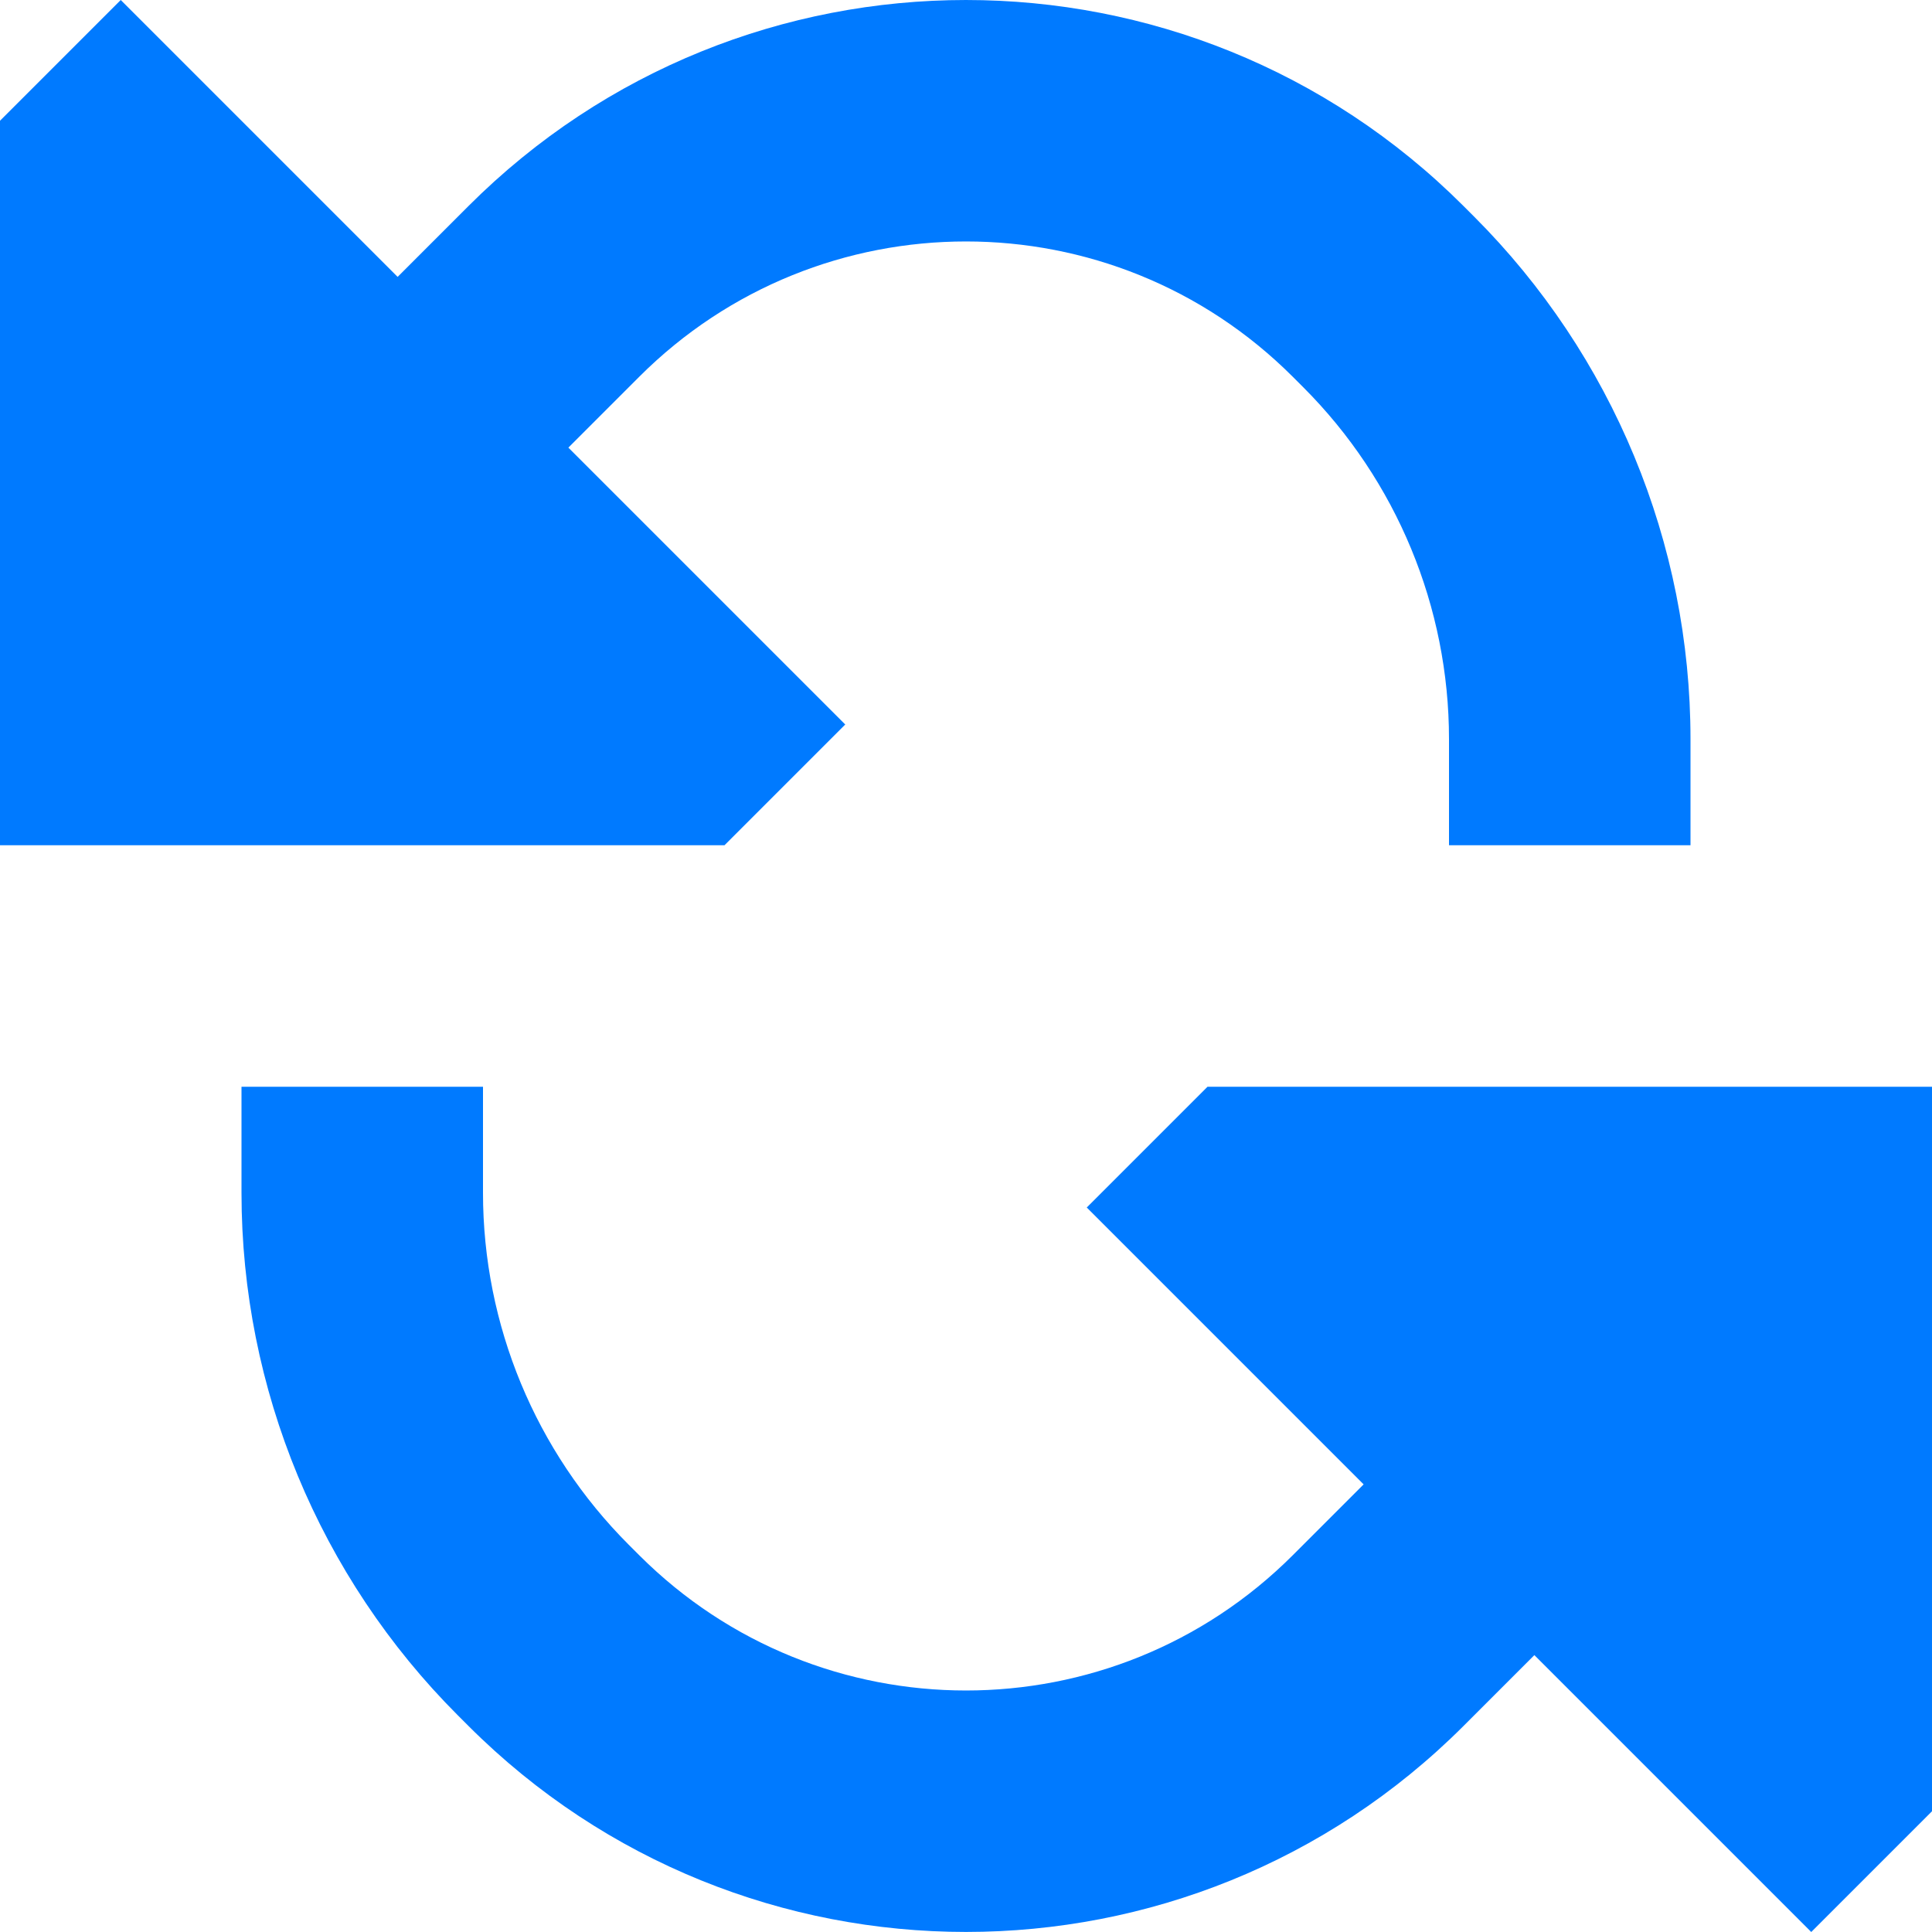
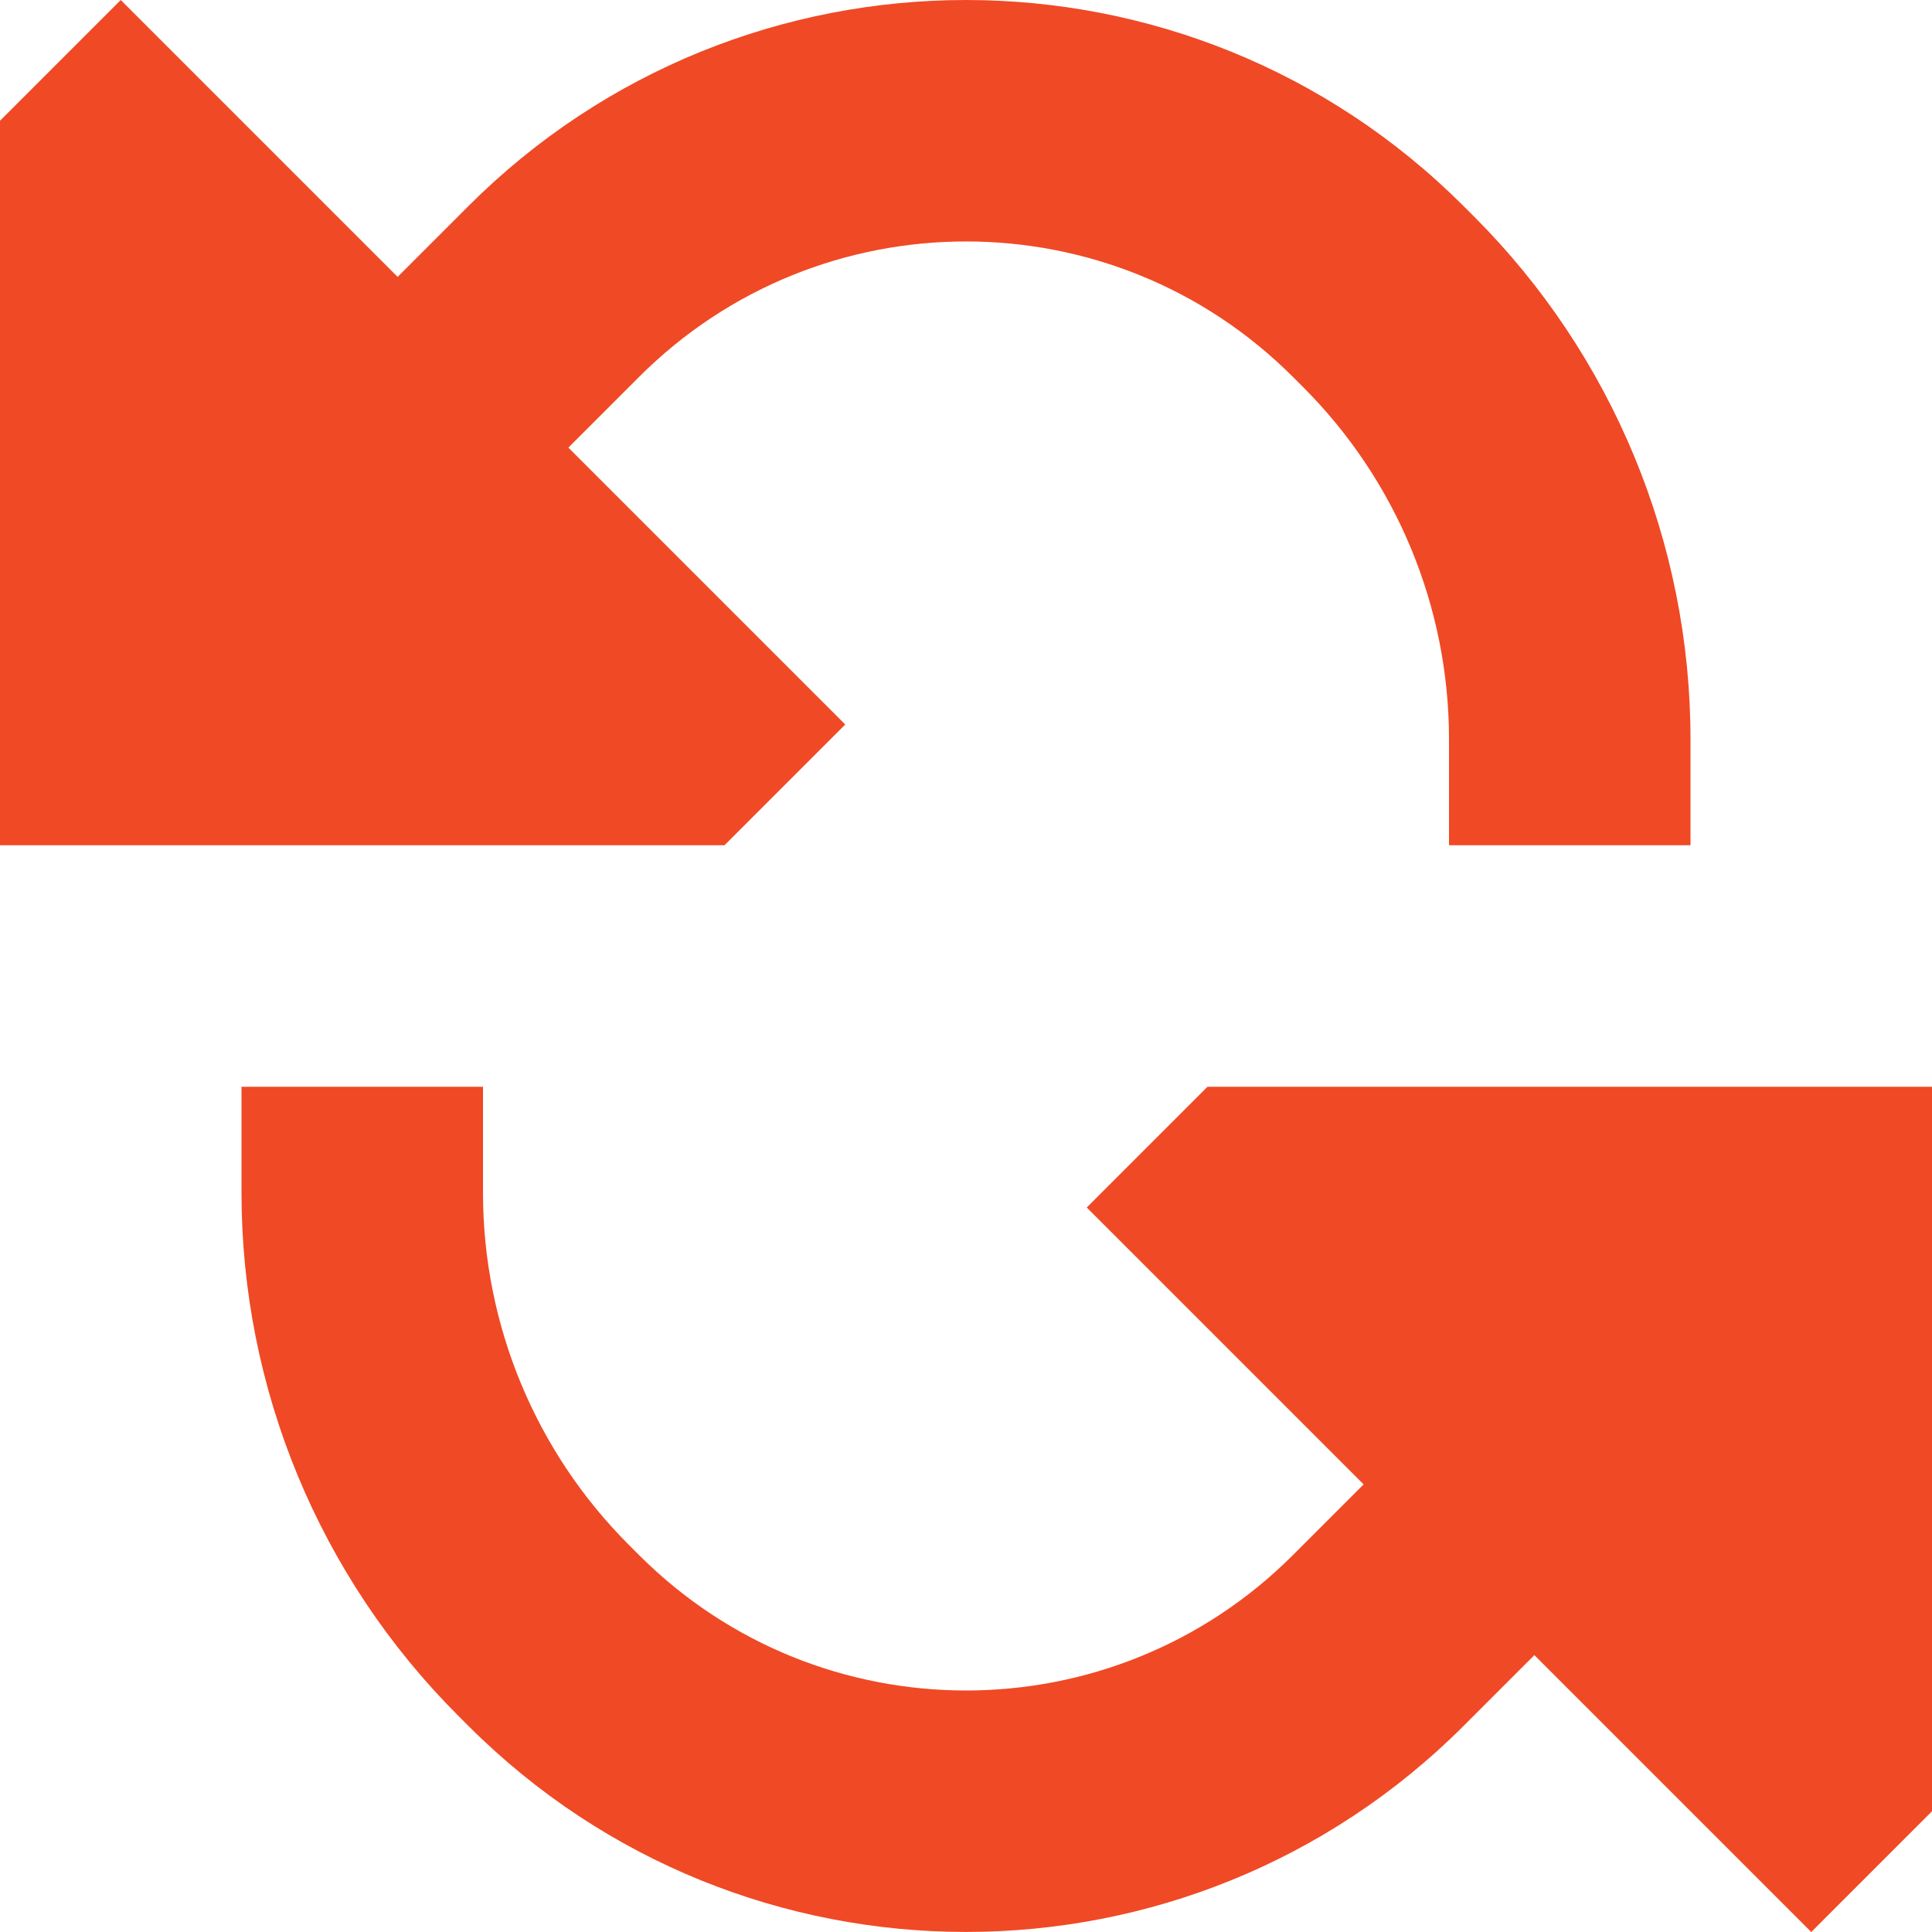
<svg xmlns="http://www.w3.org/2000/svg" t="1739534915925" class="icon" viewBox="0 0 1024 1024" version="1.1" p-id="4630" width="200" height="200">
-   <path d="M384 448l64-64-146.752-146.752 37.504-37.504a244.992 244.992 0 0 1 346.496 0l5.504 5.504A263.744 263.744 0 0 1 768 391.744V448h128v-56.256c0-103.872-41.28-203.52-114.752-276.992l-5.504-5.504a372.992 372.992 0 0 0-527.488 0l-37.504 37.504L64 0 0 64v384h384zM685.248 824.256a245.056 245.056 0 0 1-346.496 0l-5.504-5.504A263.744 263.744 0 0 1 256 632.256V576H128v56.256c0 103.872 41.28 203.52 114.752 276.992l5.504 5.504a373.056 373.056 0 0 0 527.488 0l37.504-37.504L960 1024l64-64V576h-384l-64 64 146.752 146.752-37.504 37.504z" fill="#007AFF" p-id="4631" />
+   <path d="M384 448l64-64-146.752-146.752 37.504-37.504a244.992 244.992 0 0 1 346.496 0l5.504 5.504A263.744 263.744 0 0 1 768 391.744V448h128v-56.256c0-103.872-41.28-203.52-114.752-276.992l-5.504-5.504a372.992 372.992 0 0 0-527.488 0l-37.504 37.504L64 0 0 64v384h384zM685.248 824.256a245.056 245.056 0 0 1-346.496 0l-5.504-5.504A263.744 263.744 0 0 1 256 632.256V576H128v56.256c0 103.872 41.28 203.52 114.752 276.992l5.504 5.504a373.056 373.056 0 0 0 527.488 0l37.504-37.504L960 1024l64-64V576h-384l-64 64 146.752 146.752-37.504 37.504z" fill="#F04925" p-id="4631" />
</svg>
